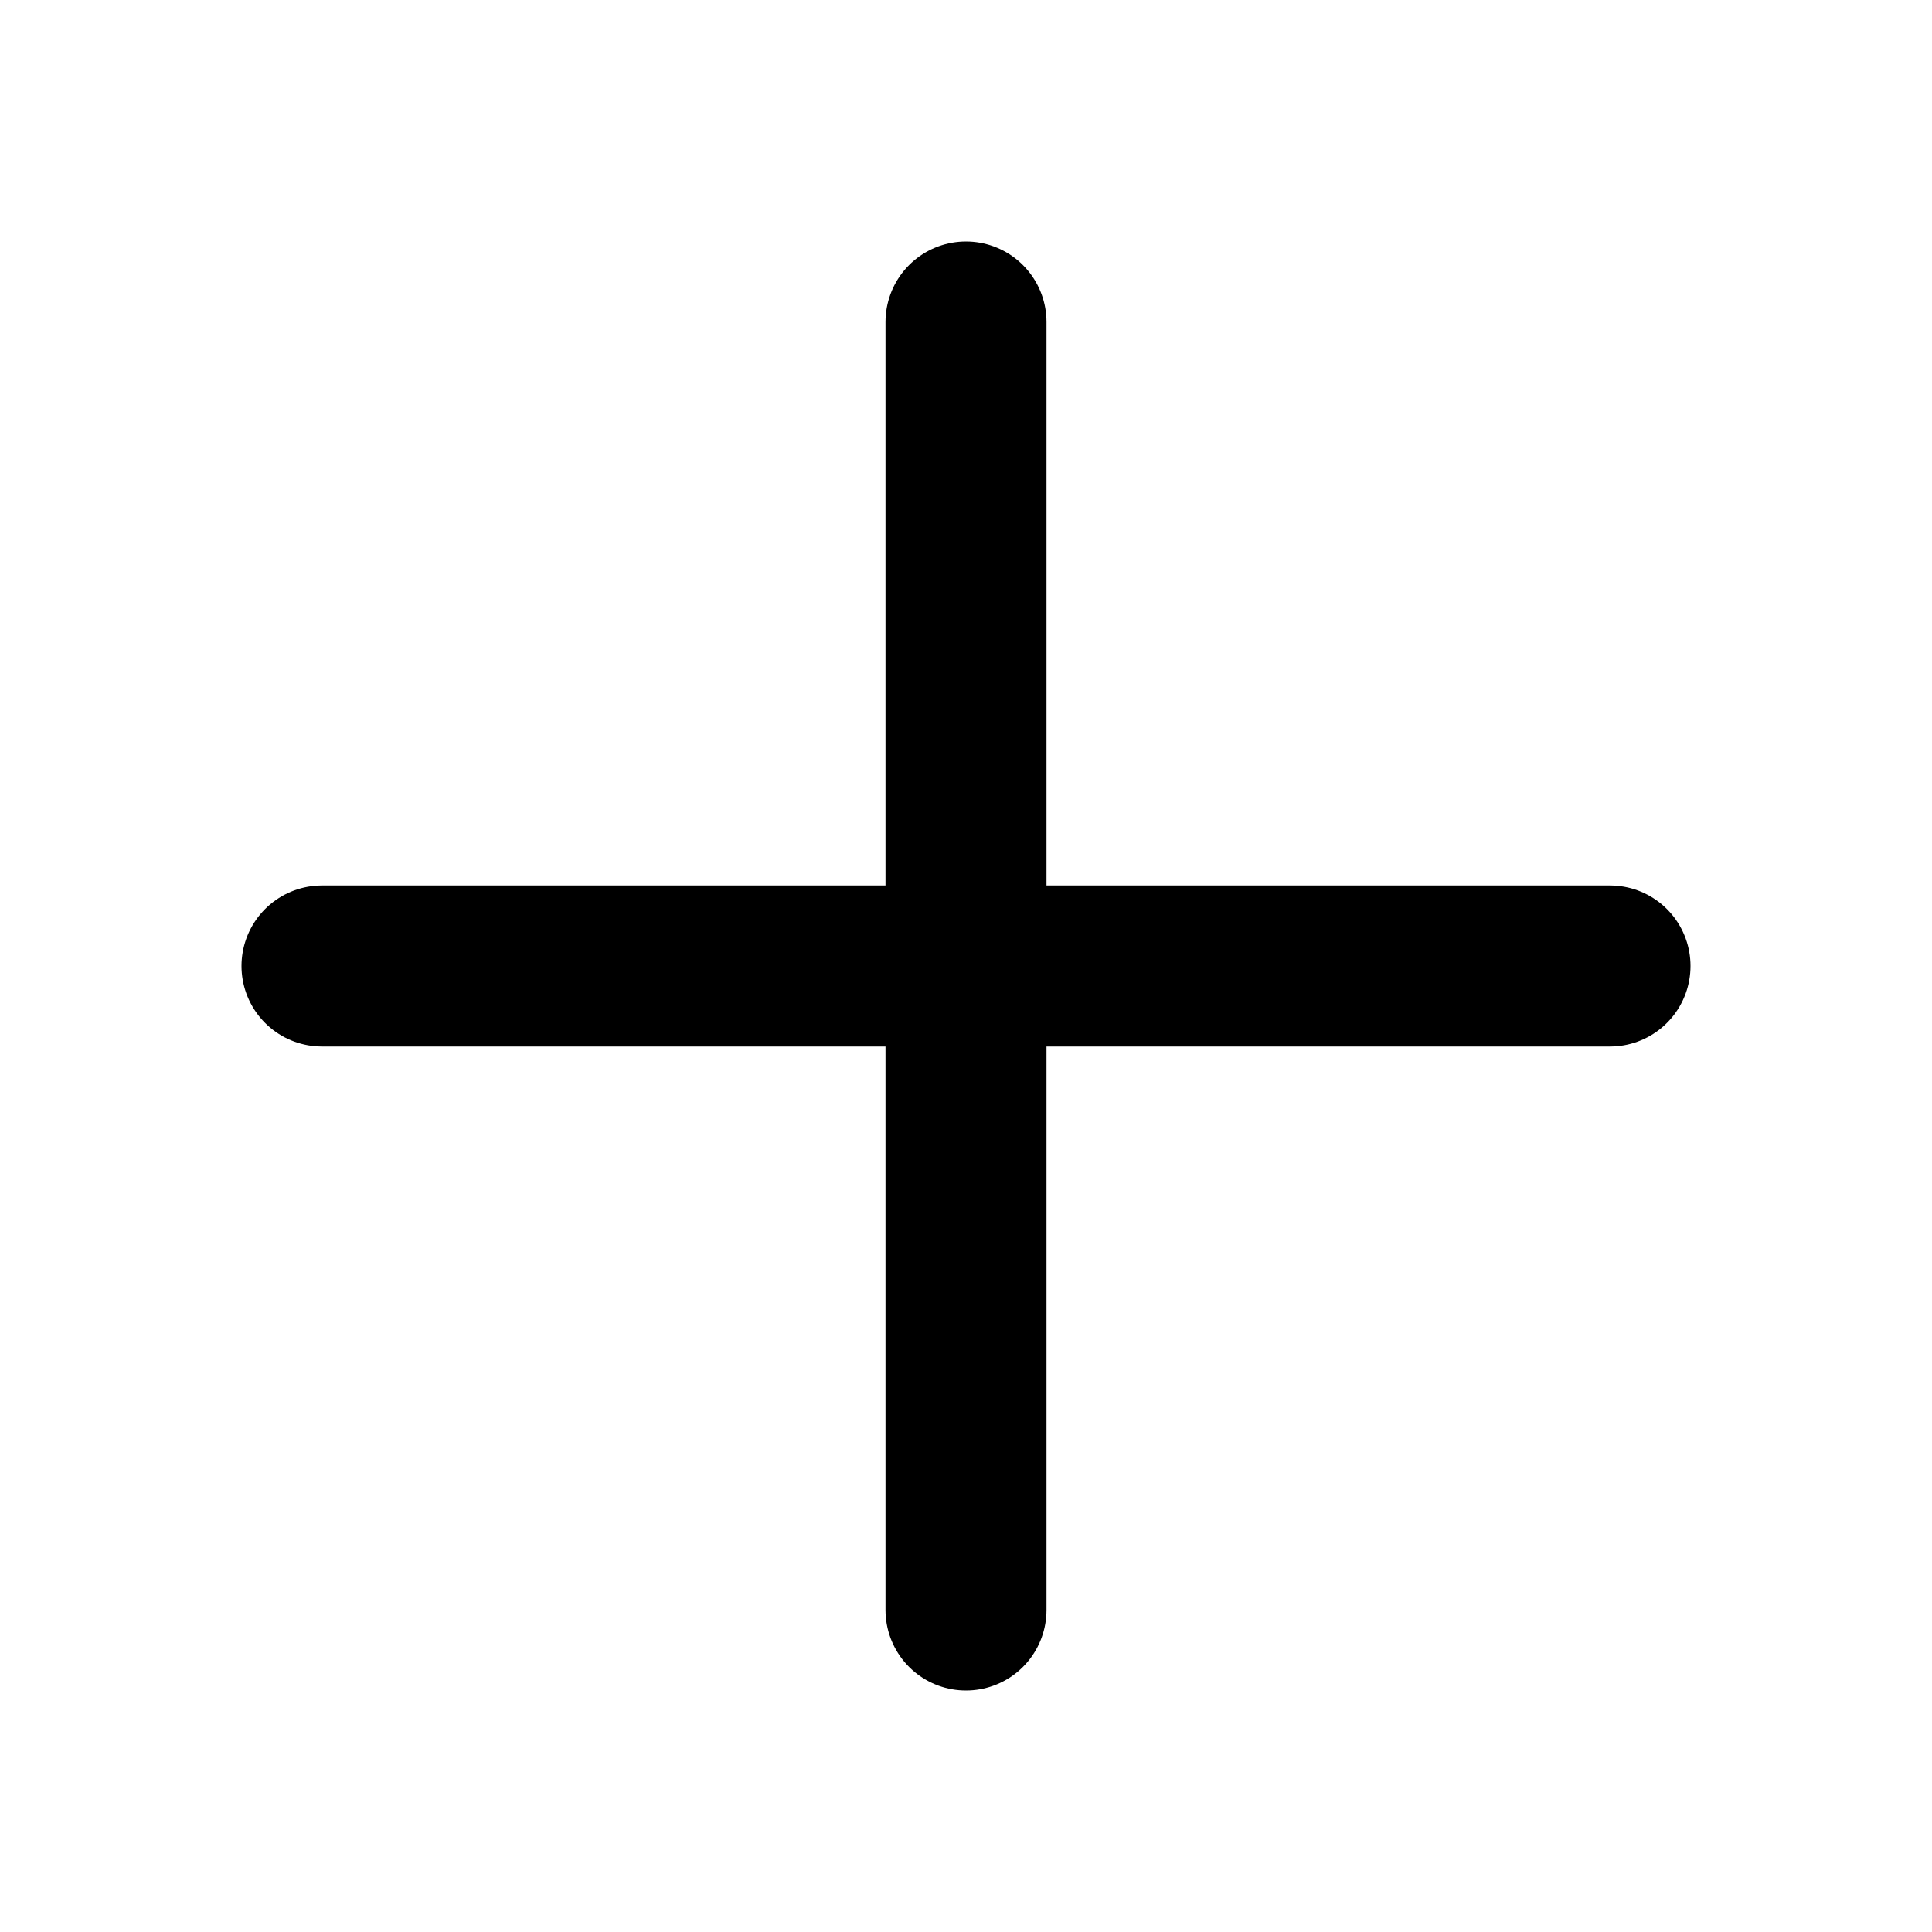
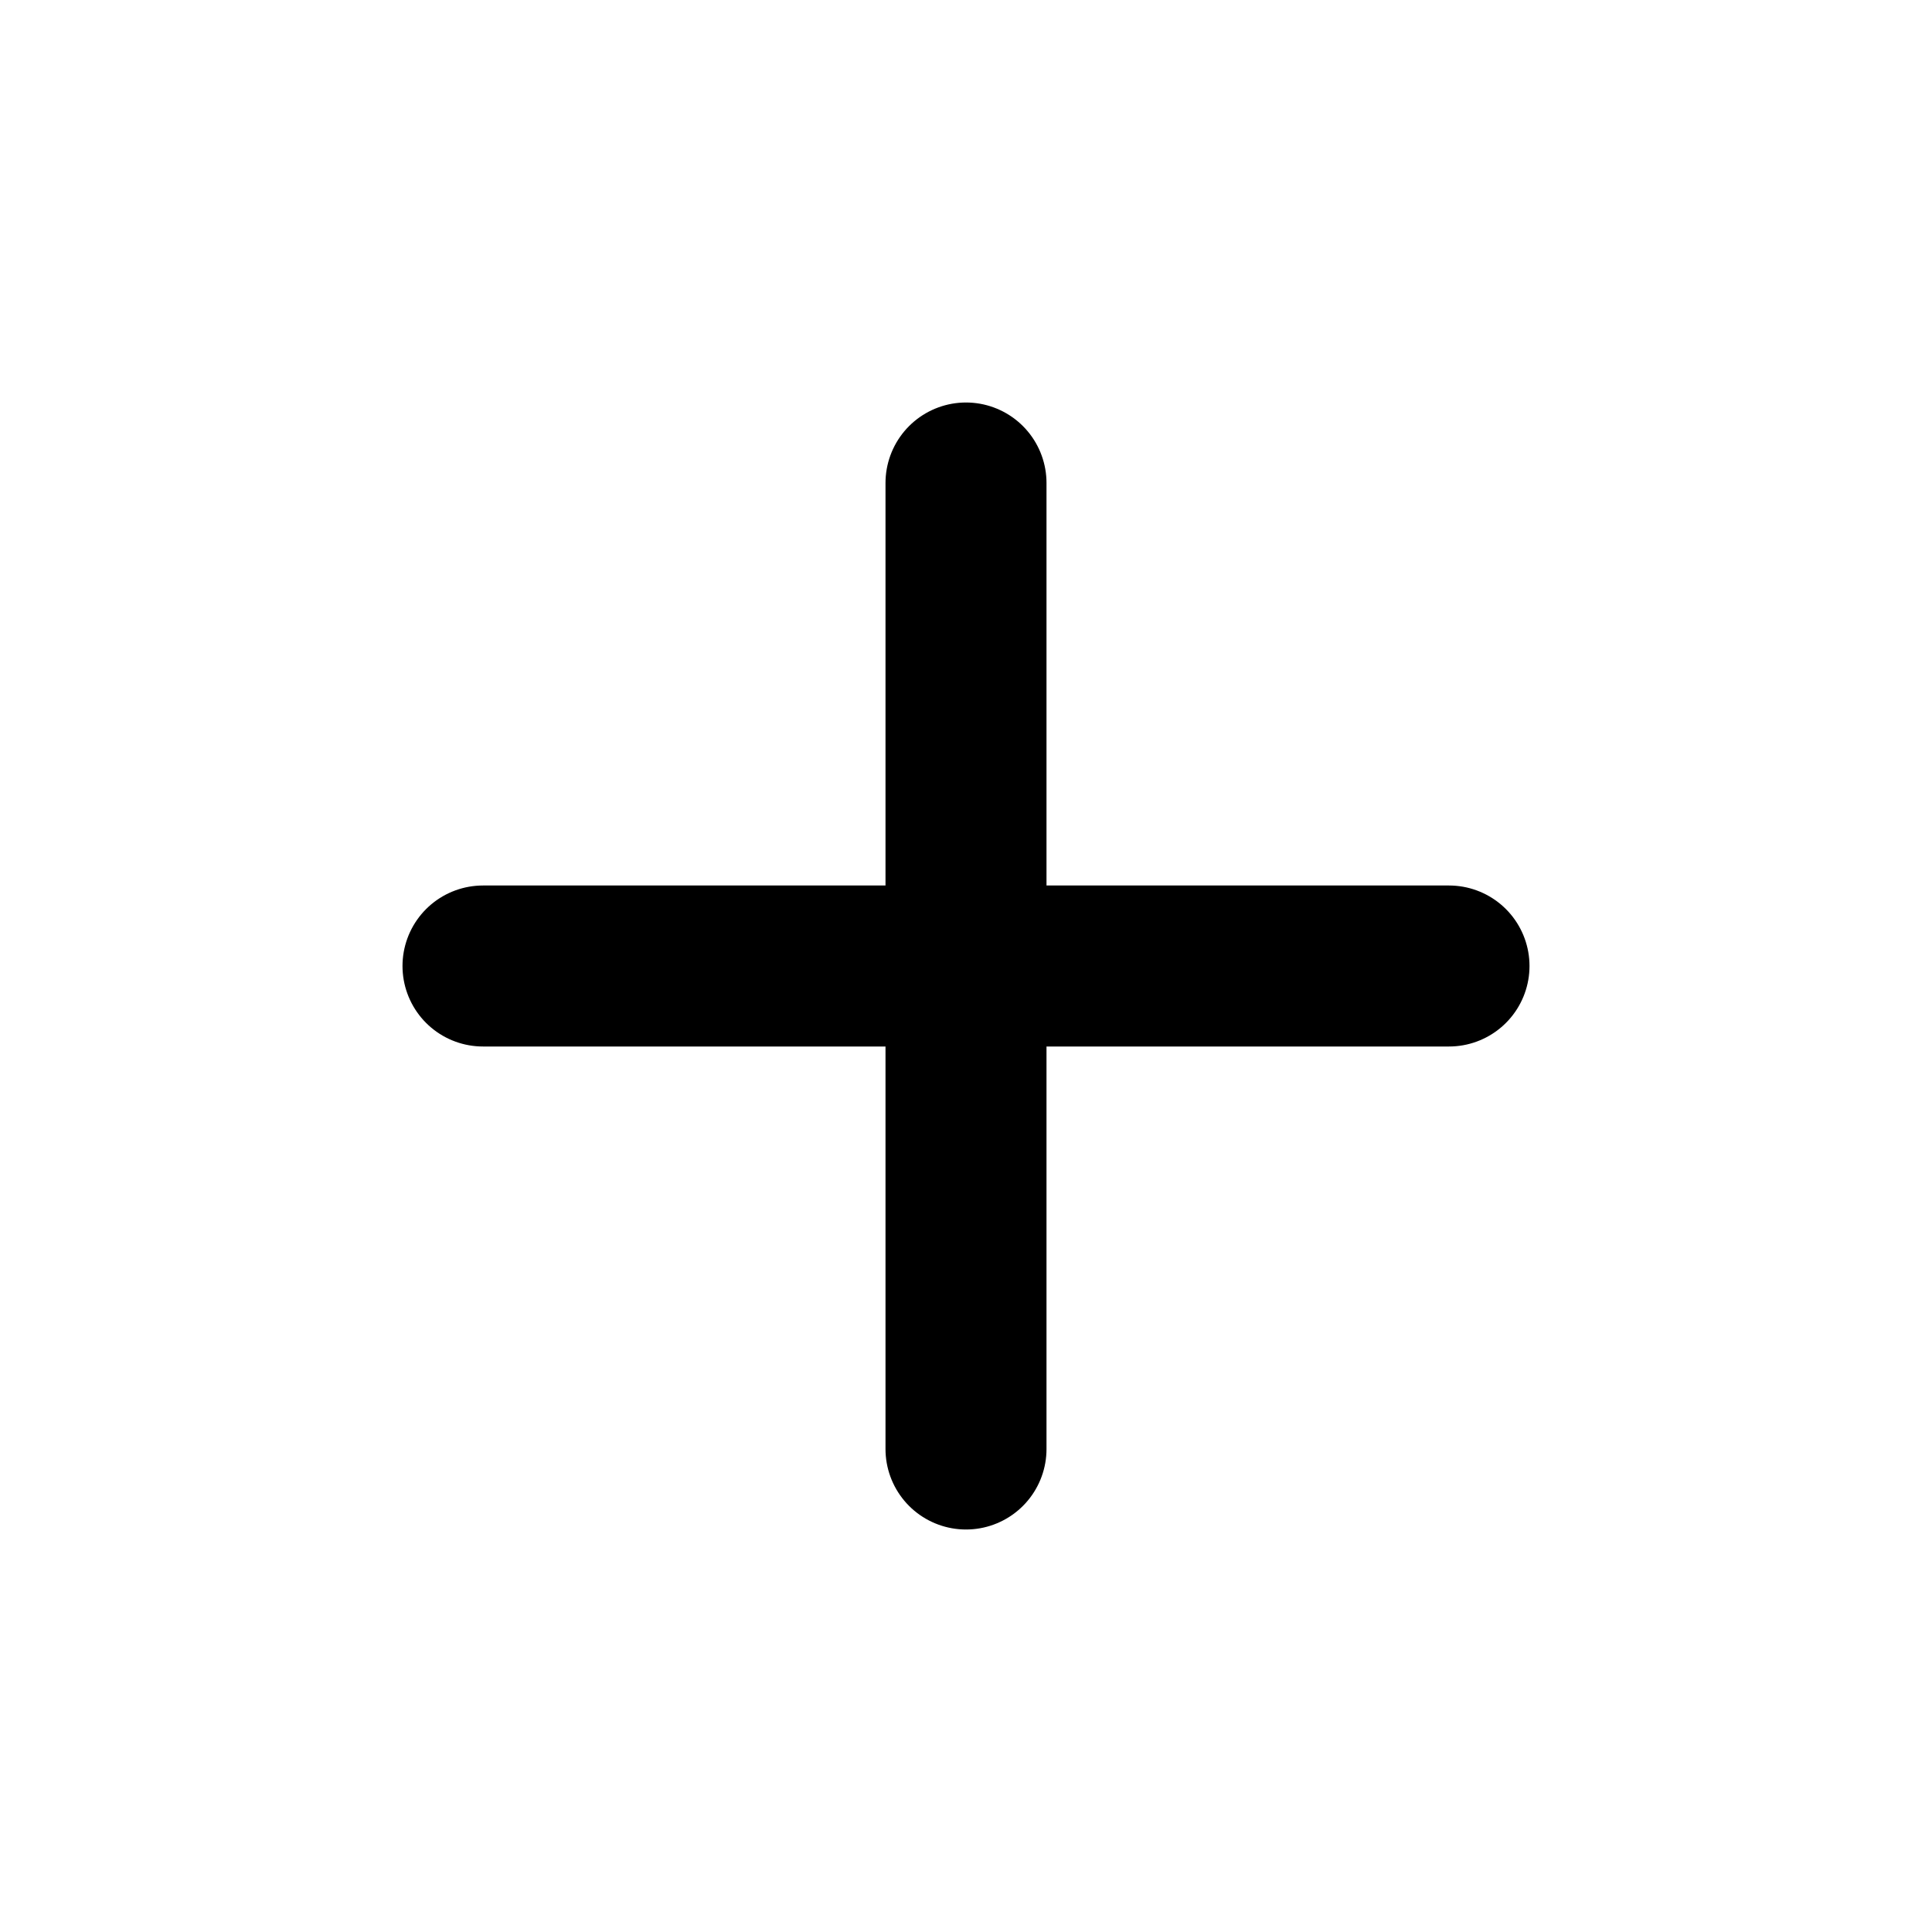
<svg xmlns="http://www.w3.org/2000/svg" width="800px" height="800px" viewBox="0 0 24 24" fill="none">
-   <path d="M4 12H20M12 4V20" stroke="#000000" stroke-width="2" stroke-linecap="round" stroke-linejoin="round" />
+   <path d="M6 12H18M12 6V18" stroke="#000000" stroke-width="2" stroke-linecap="round" stroke-linejoin="round" />
</svg>
